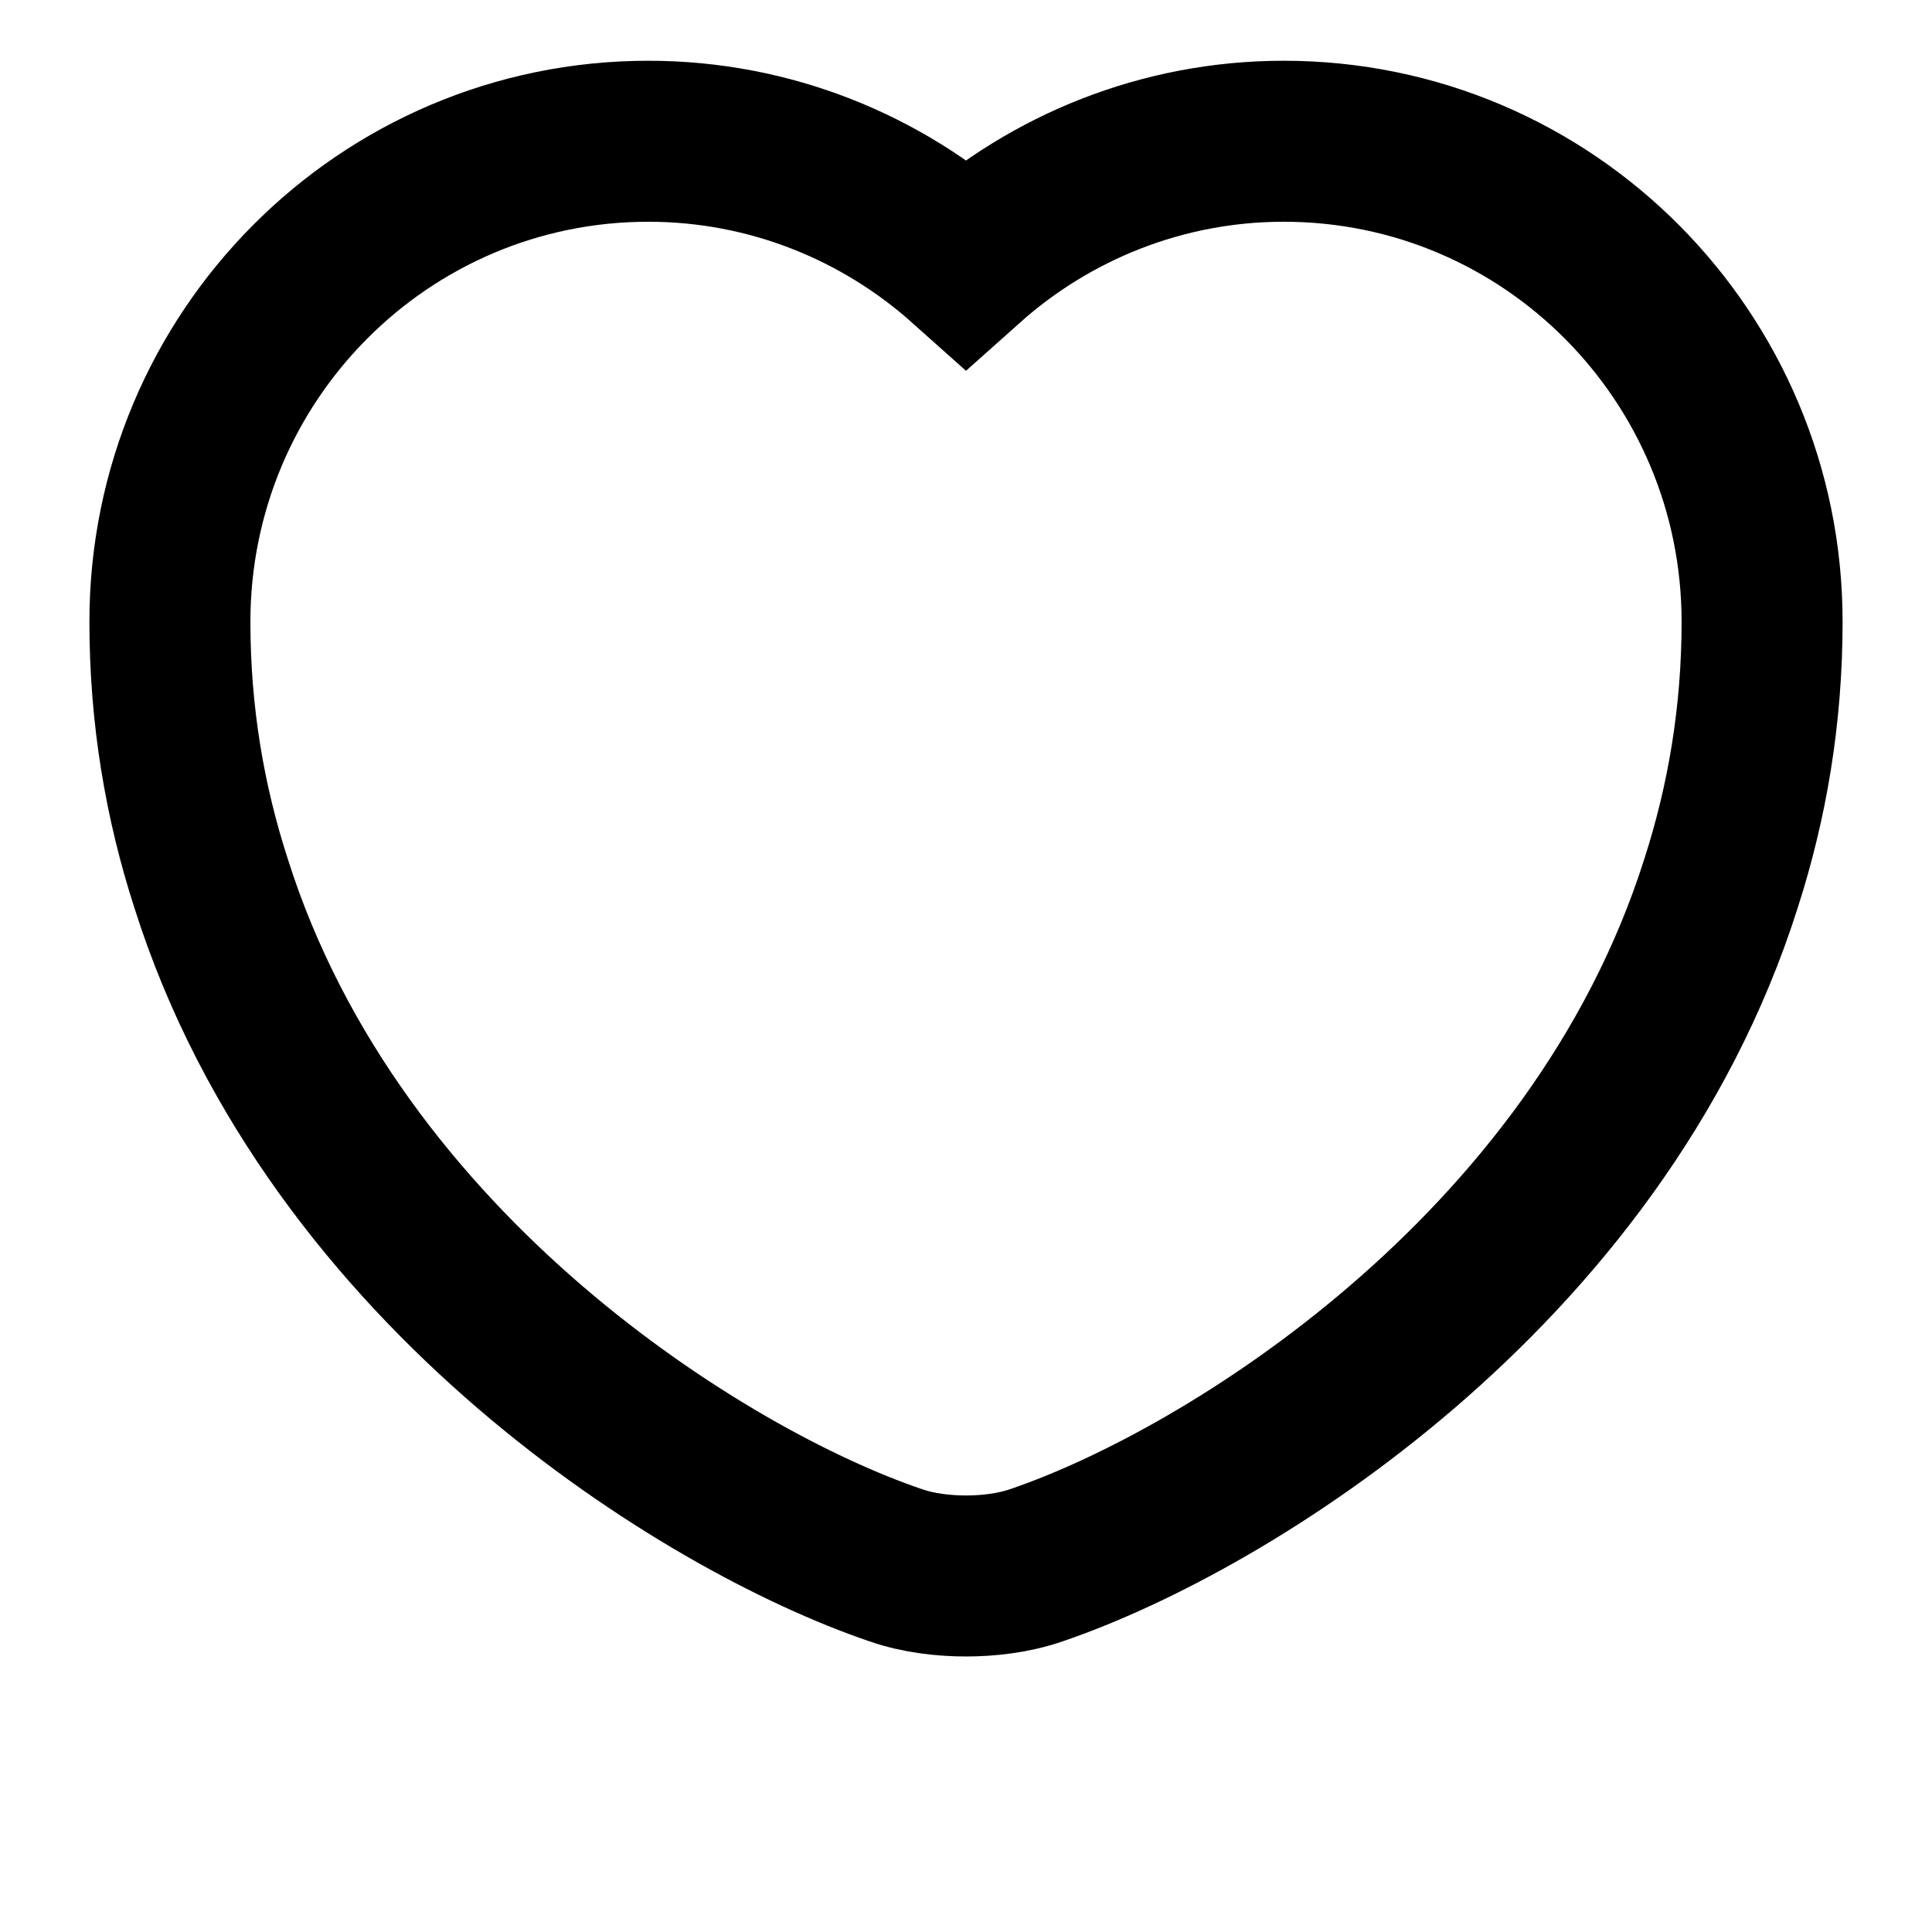
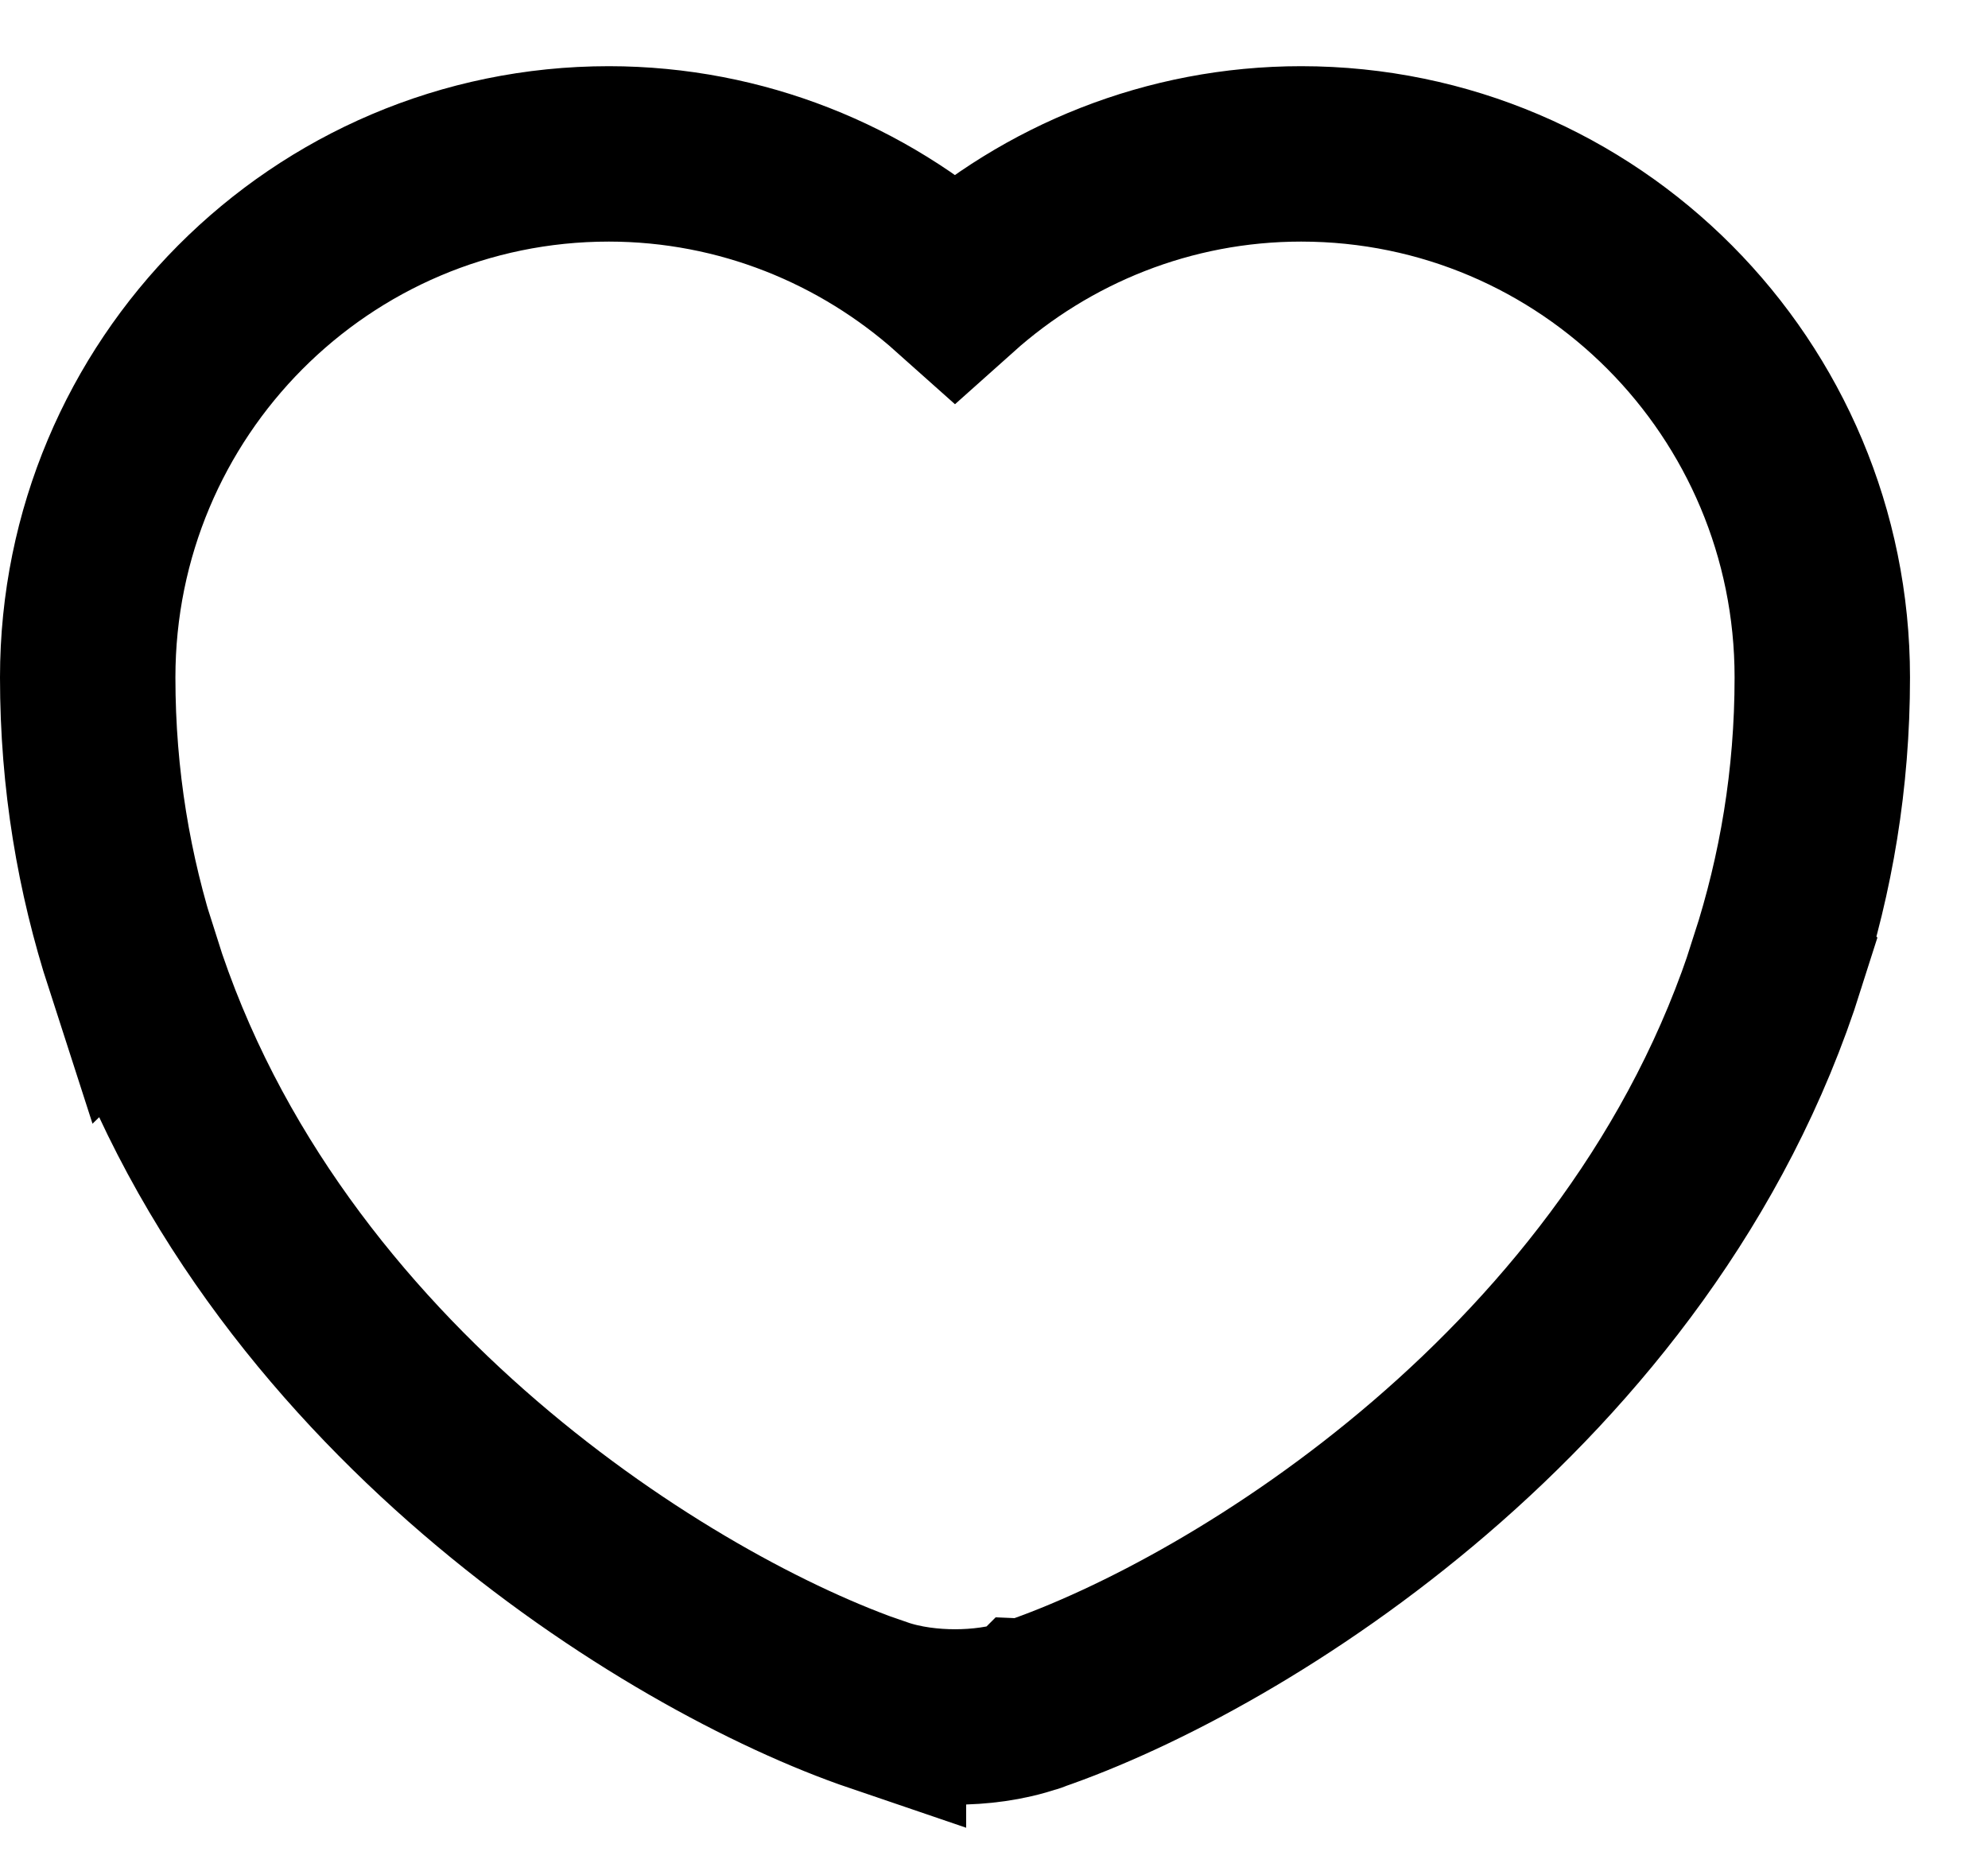
- <svg xmlns="http://www.w3.org/2000/svg" width="18" height="18" fill="none" viewBox="0 0 18 18">
-   <path stroke="currentColor" stroke-width="1.5" d="M11.96 1.316C10.826 1.316 9.786 1.747 9 2.449C8.214 1.747 7.175 1.316 6.04 1.316C3.576 1.316 1.583 3.322 1.583 5.793C1.583 6.667 1.723 7.477 1.966 8.228C2.546 10.064 3.721 11.505 4.937 12.55C6.149 13.591 7.443 14.276 8.342 14.582C8.559 14.658 8.798 14.683 9 14.683C9.202 14.683 9.441 14.658 9.659 14.582C10.557 14.276 11.852 13.591 13.063 12.55C14.279 11.505 15.454 10.064 16.035 8.228C16.277 7.477 16.417 6.667 16.417 5.793C16.417 3.322 14.425 1.316 11.96 1.316Z" />
+ <svg xmlns="http://www.w3.org/2000/svg" width="17" height="16" viewBox="0 0 17 16" fill="none">
+   <path d="M11.127 1.316C13.591 1.317 15.583 3.322 15.583 5.793C15.583 6.666 15.443 7.475 15.201 8.225L15.202 8.226C14.622 10.062 13.446 11.505 12.229 12.55C11.02 13.589 9.727 14.272 8.829 14.579L8.83 14.58C8.829 14.581 8.827 14.581 8.825 14.581C8.824 14.582 8.823 14.583 8.821 14.583L8.82 14.582C8.604 14.657 8.368 14.683 8.167 14.683C7.966 14.683 7.728 14.657 7.512 14.582V14.583C6.613 14.277 5.316 13.592 4.104 12.55C2.888 11.505 1.715 10.064 1.134 8.229L1.133 8.23C0.89 7.479 0.75 6.668 0.75 5.793C0.75 3.322 2.743 1.316 5.207 1.316C6.342 1.317 7.38 1.749 8.166 2.451C8.952 1.748 9.992 1.316 11.127 1.316Z" stroke="currentColor" stroke-width="1.5" />
</svg>
